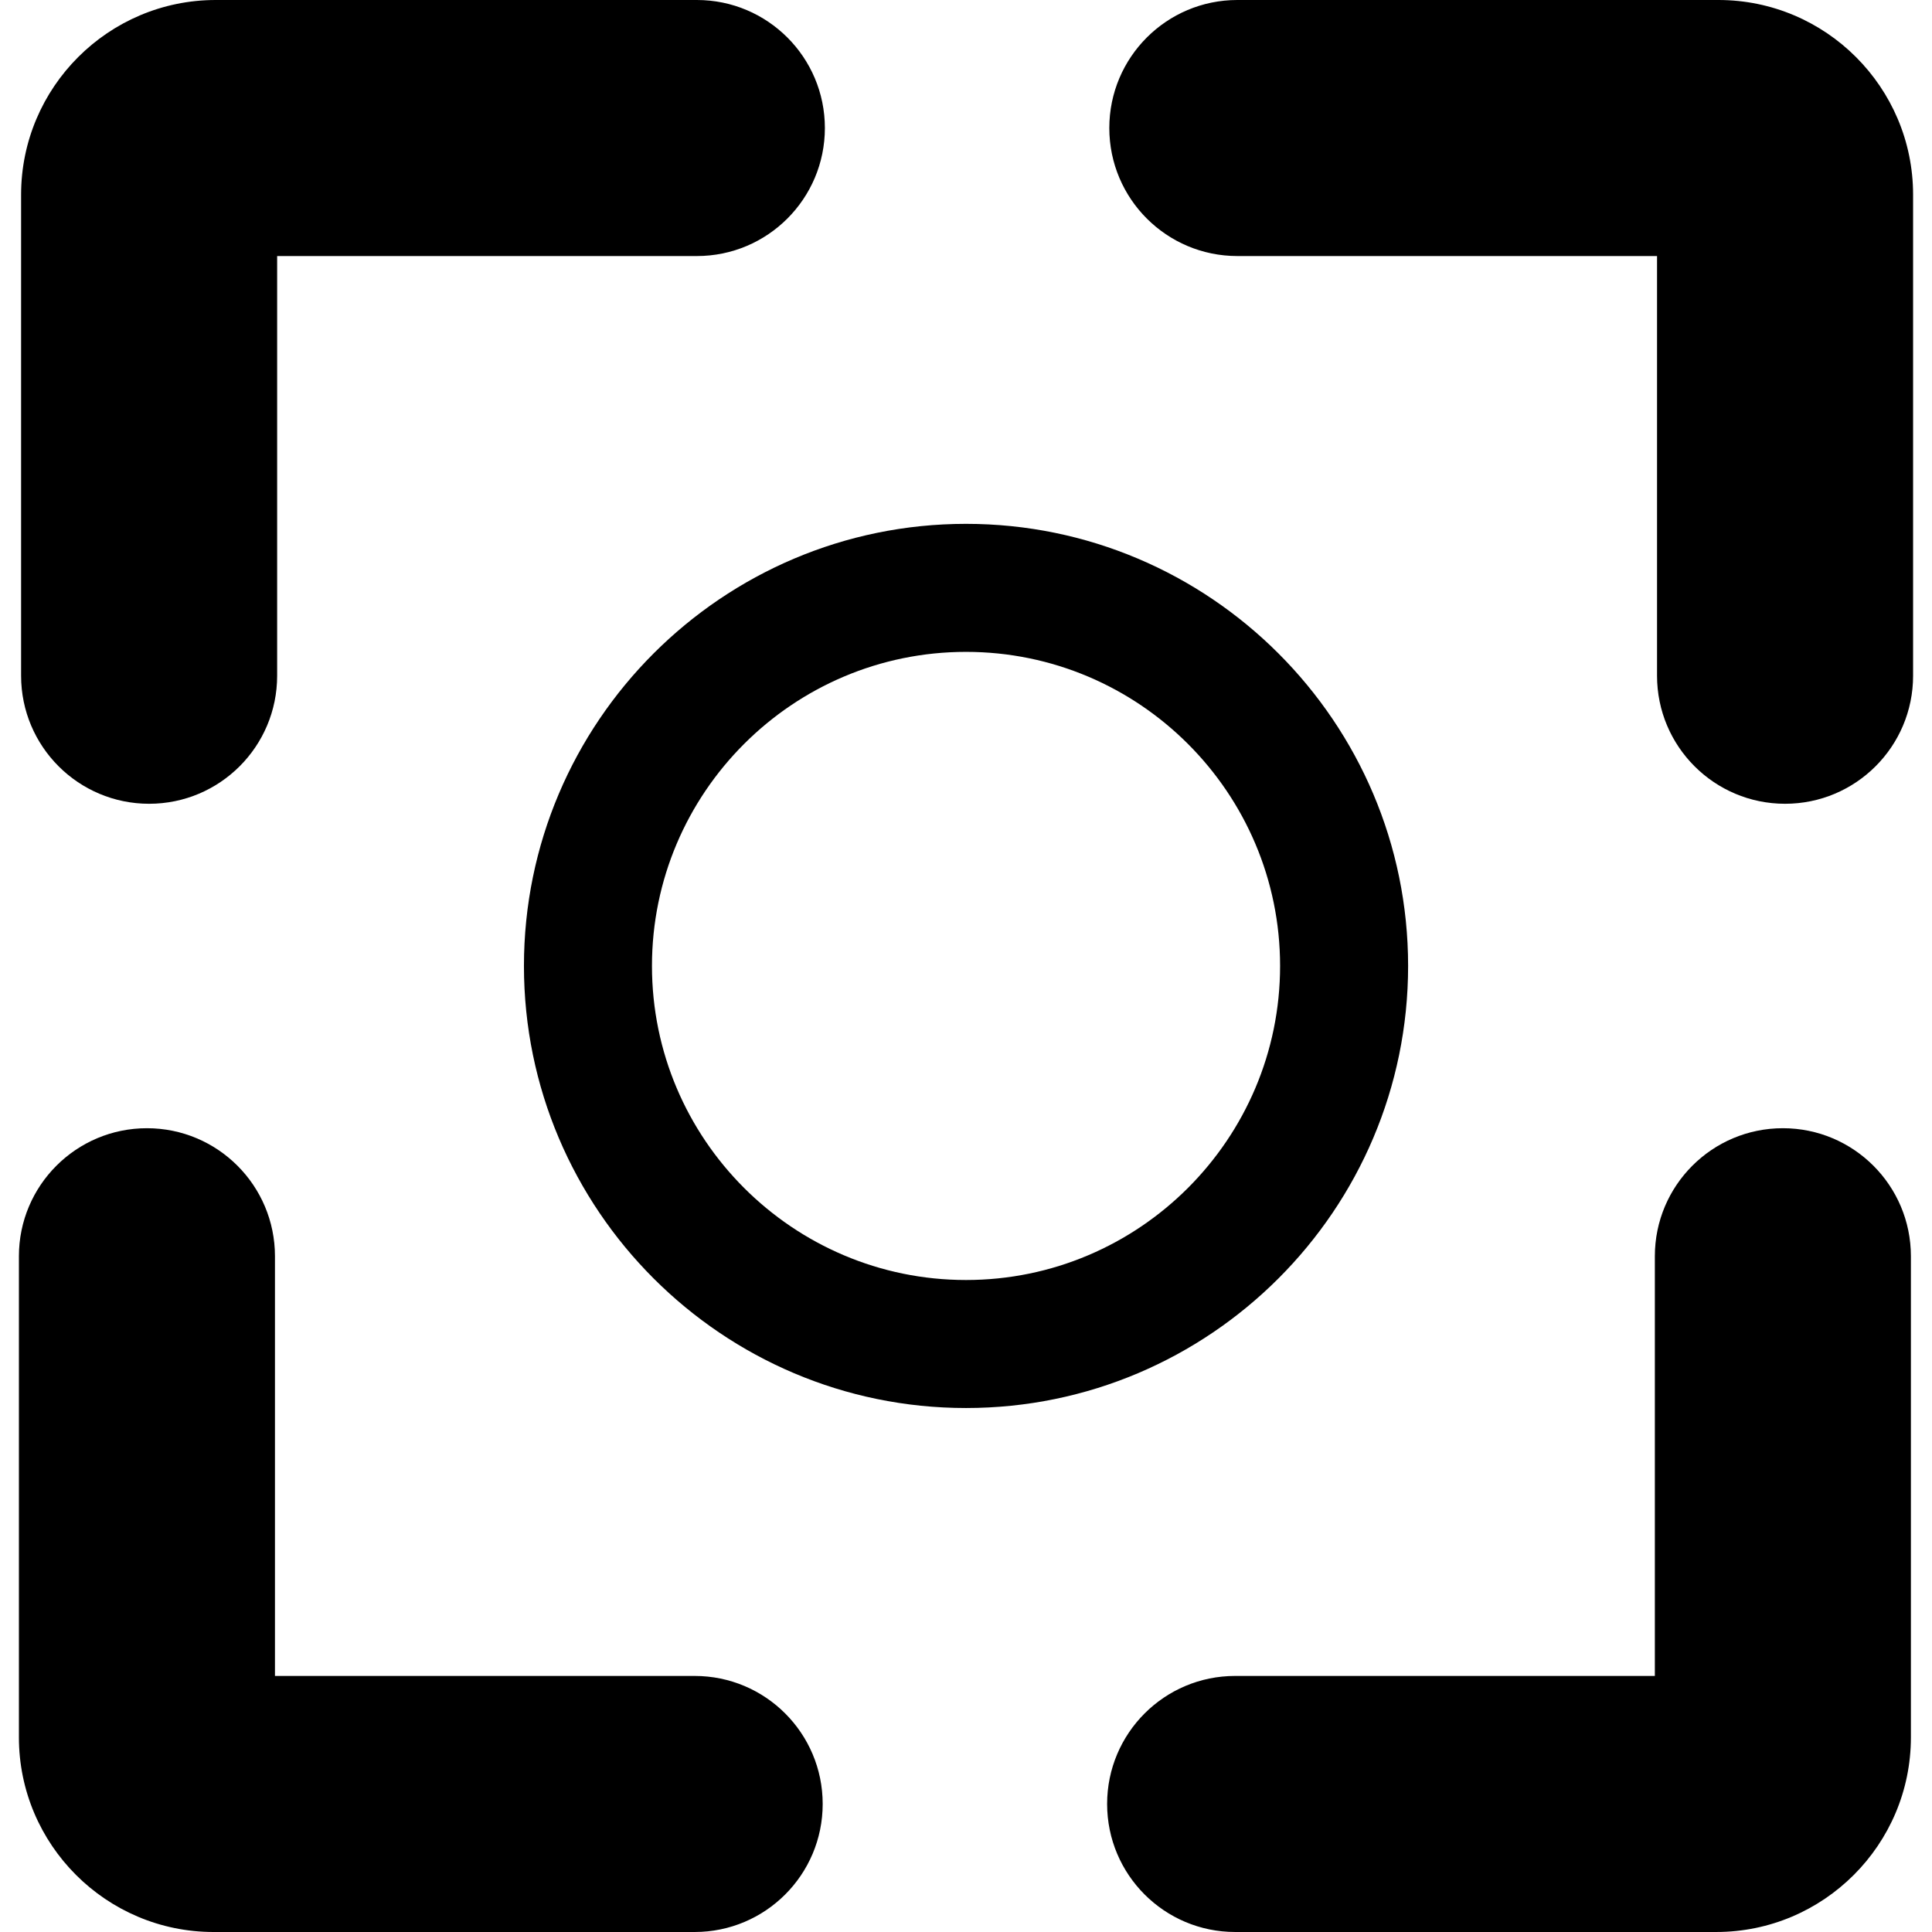
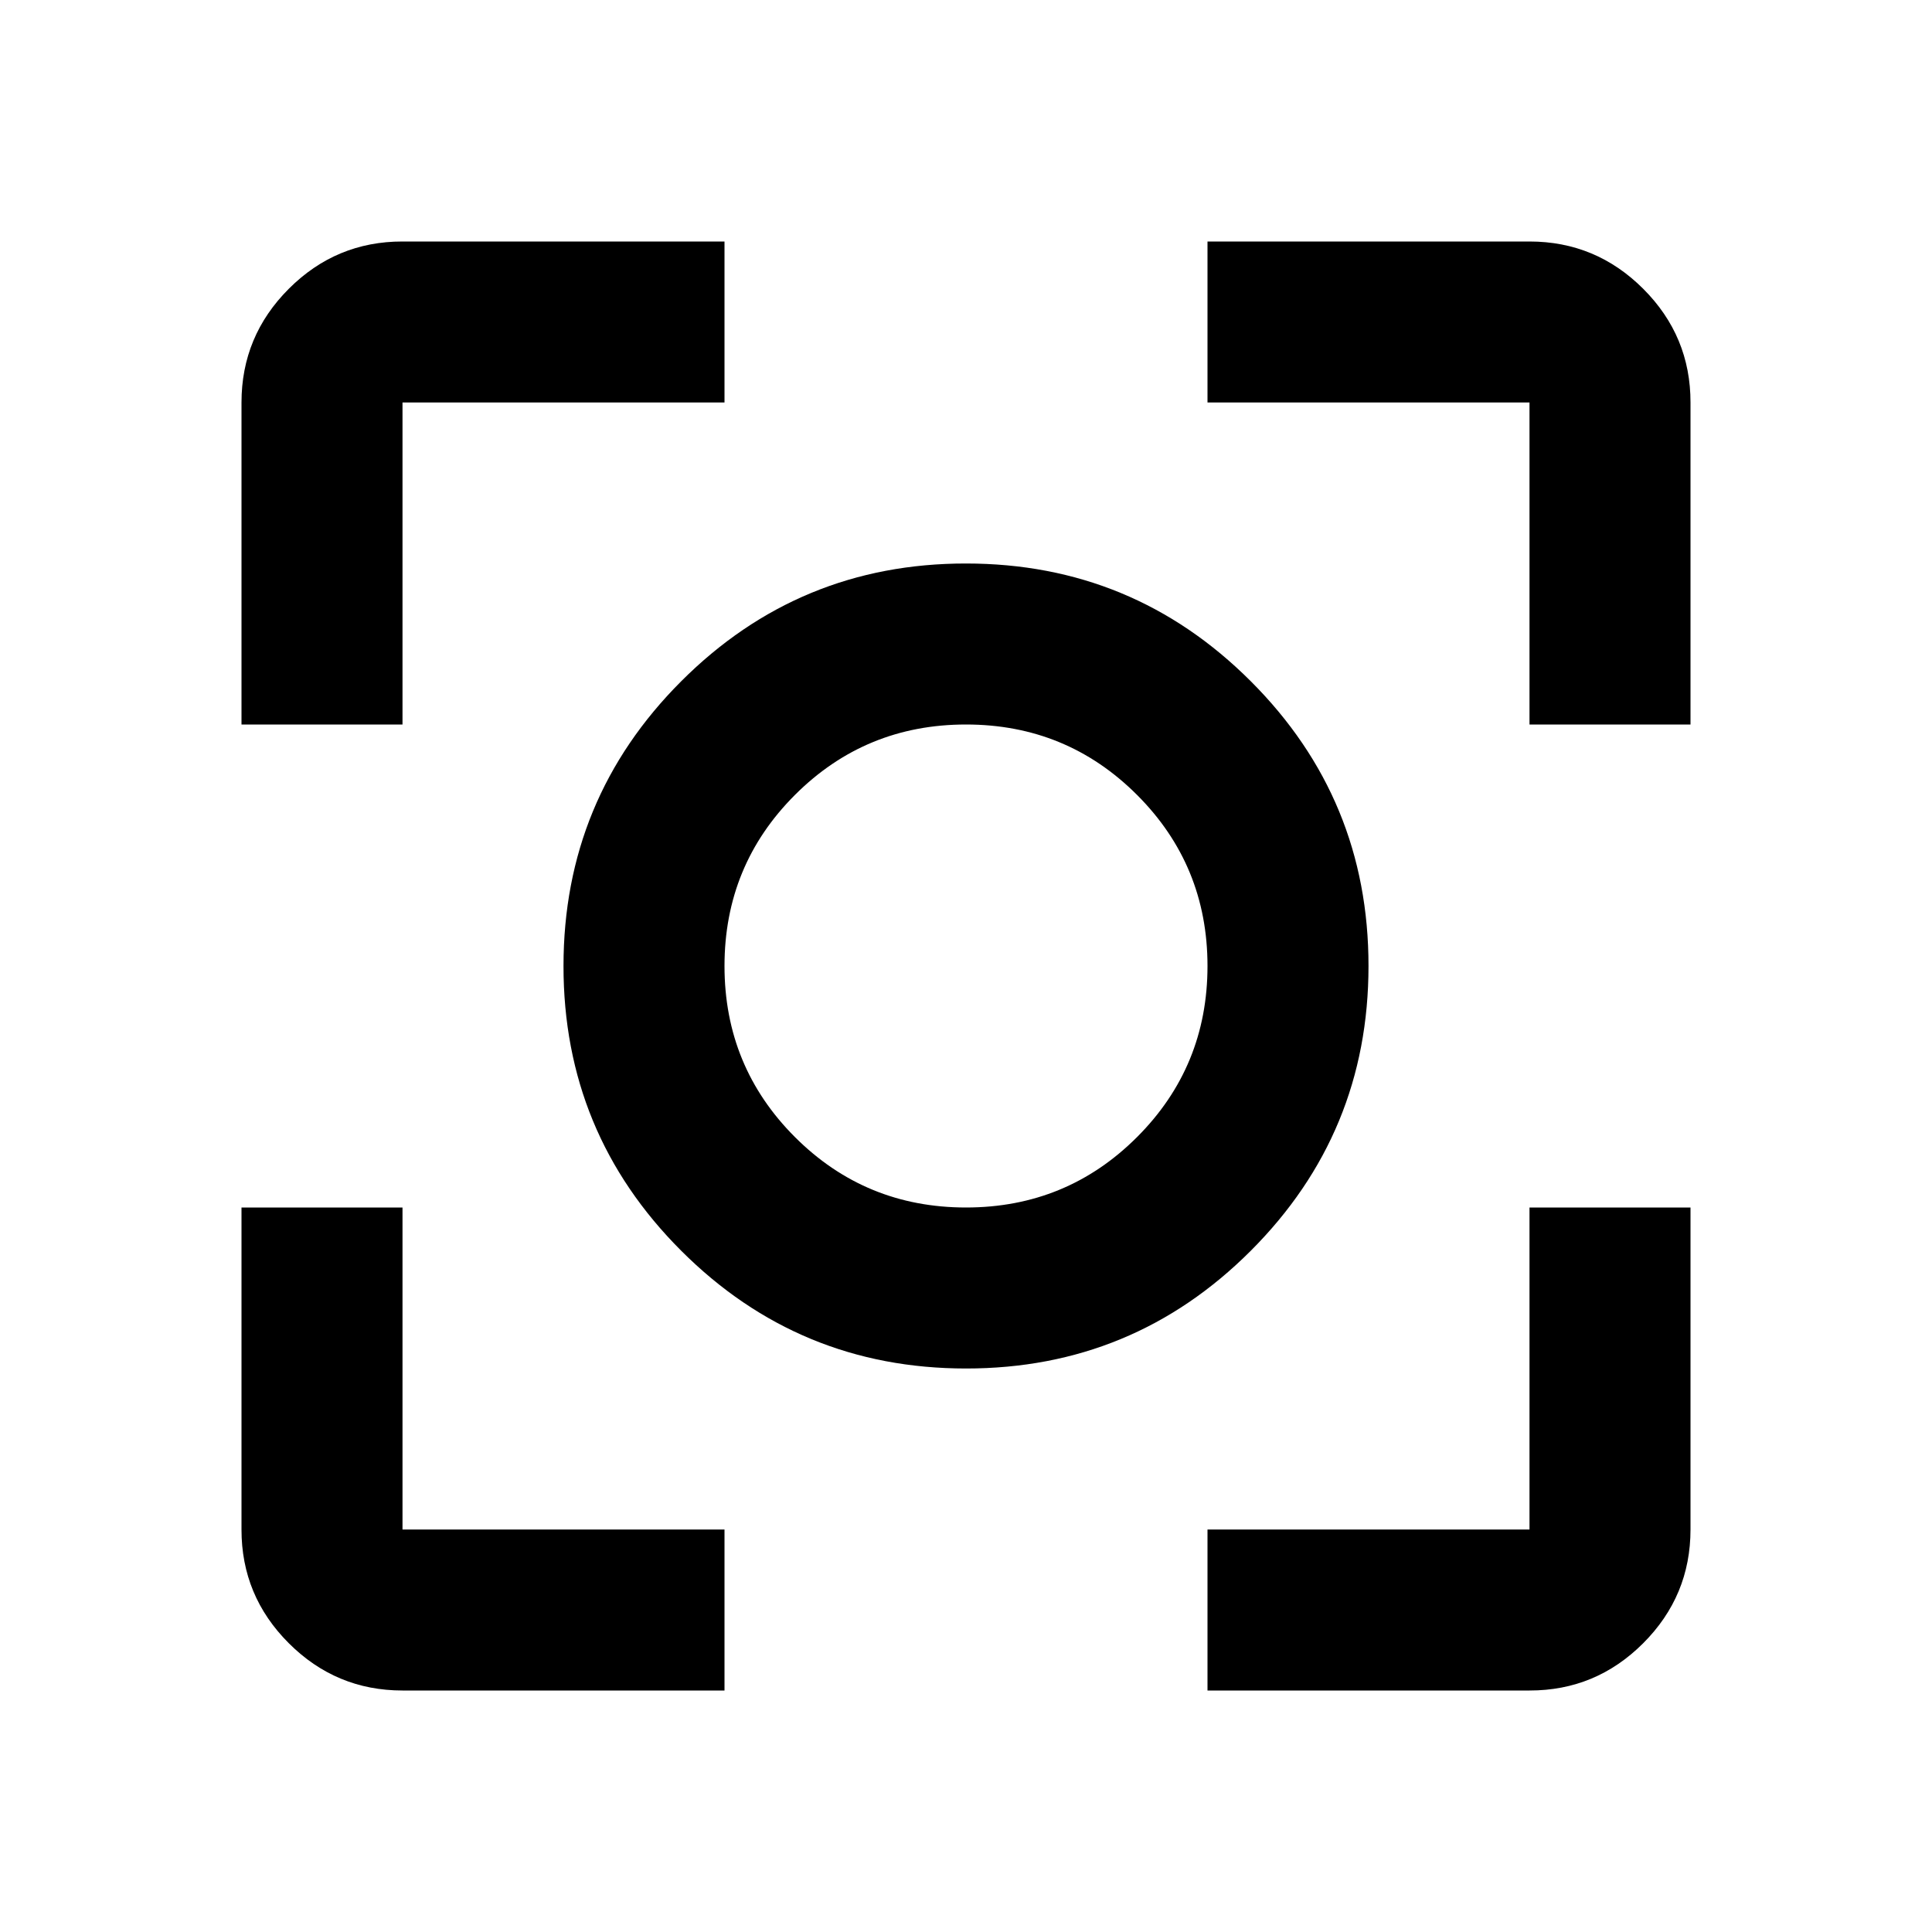
- <svg xmlns="http://www.w3.org/2000/svg" fill="#000000" height="800px" width="800px" version="1.1" id="Capa_1" viewBox="0 0 490.932 490.932" xml:space="preserve">
-   <g id="XMLID_592_">
-     <path id="XMLID_599_" d="M436.662,0H314.414c-17.966,0-32.532,14.566-32.532,32.531c0,17.967,14.566,32.531,32.532,32.531h106.649   v106.65c0,17.965,14.566,32.531,32.532,32.531c17.966,0,32.532-14.566,32.532-32.531V49.465C486.127,22.189,463.936,0,436.662,0z" />
-     <path id="XMLID_598_" d="M37.893,204.244c17.965,0,32.532-14.566,32.532-32.531V65.063h106.649   c17.966,0,32.532-14.564,32.532-32.531C209.606,14.566,195.04,0,177.074,0H54.826C27.552,0,5.361,22.189,5.361,49.465v122.248   C5.361,189.678,19.927,204.244,37.893,204.244z" />
-     <path id="XMLID_597_" d="M453.038,286.685c-17.966,0-32.532,14.566-32.532,32.533v106.648H313.857   c-17.966,0-32.531,14.566-32.531,32.531c0,17.967,14.565,32.533,32.531,32.533h122.248c27.275,0,49.465-22.191,49.465-49.465   V319.219C485.57,301.252,471.004,286.685,453.038,286.685z" />
-     <path id="XMLID_596_" d="M176.517,425.867H69.869V319.219c0-17.967-14.567-32.533-32.532-32.533S4.805,301.252,4.805,319.219   v122.248c0,27.273,22.19,49.465,49.464,49.465h122.248c17.966,0,32.532-14.566,32.532-32.533   C209.05,440.434,194.483,425.867,176.517,425.867z" />
-     <path id="XMLID_593_" d="M357.809,245.449c0-61.951-50.394-112.336-112.336-112.336s-112.336,50.385-112.336,112.336   s50.393,112.338,112.336,112.338S357.809,307.4,357.809,245.449z M245.473,325.256c-44,0-79.805-35.807-79.805-79.807   c0-44.002,35.805-79.805,79.805-79.805c44.002,0,79.804,35.803,79.804,79.805C325.278,289.449,289.475,325.256,245.473,325.256z" />
-   </g>
+ <svg xmlns="http://www.w3.org/2000/svg" width="32" height="32" viewBox="0 0 24 24">
+   <path fill="currentColor" d="M5 21q-.825 0-1.413-.588T3 19v-4h2v4h4v2H5Zm10 0v-2h4v-4h2v4q0 .825-.588 1.413T19 21h-4ZM3 9V5q0-.825.588-1.413T5 3h4v2H5v4H3Zm16 0V5h-4V3h4q.825 0 1.413.588T21 5v4h-2Zm-7 8q-2.075 0-3.538-1.463T7 12q0-2.075 1.463-3.538T12 7q2.075 0 3.538 1.463T17 12q0 2.075-1.463 3.538T12 17Zm0-2q1.25 0 2.125-.875T15 12q0-1.25-.875-2.125T12 9q-1.25 0-2.125.875T9 12q0 1.25.875 2.125T12 15Zm0-3Z" />
</svg>
